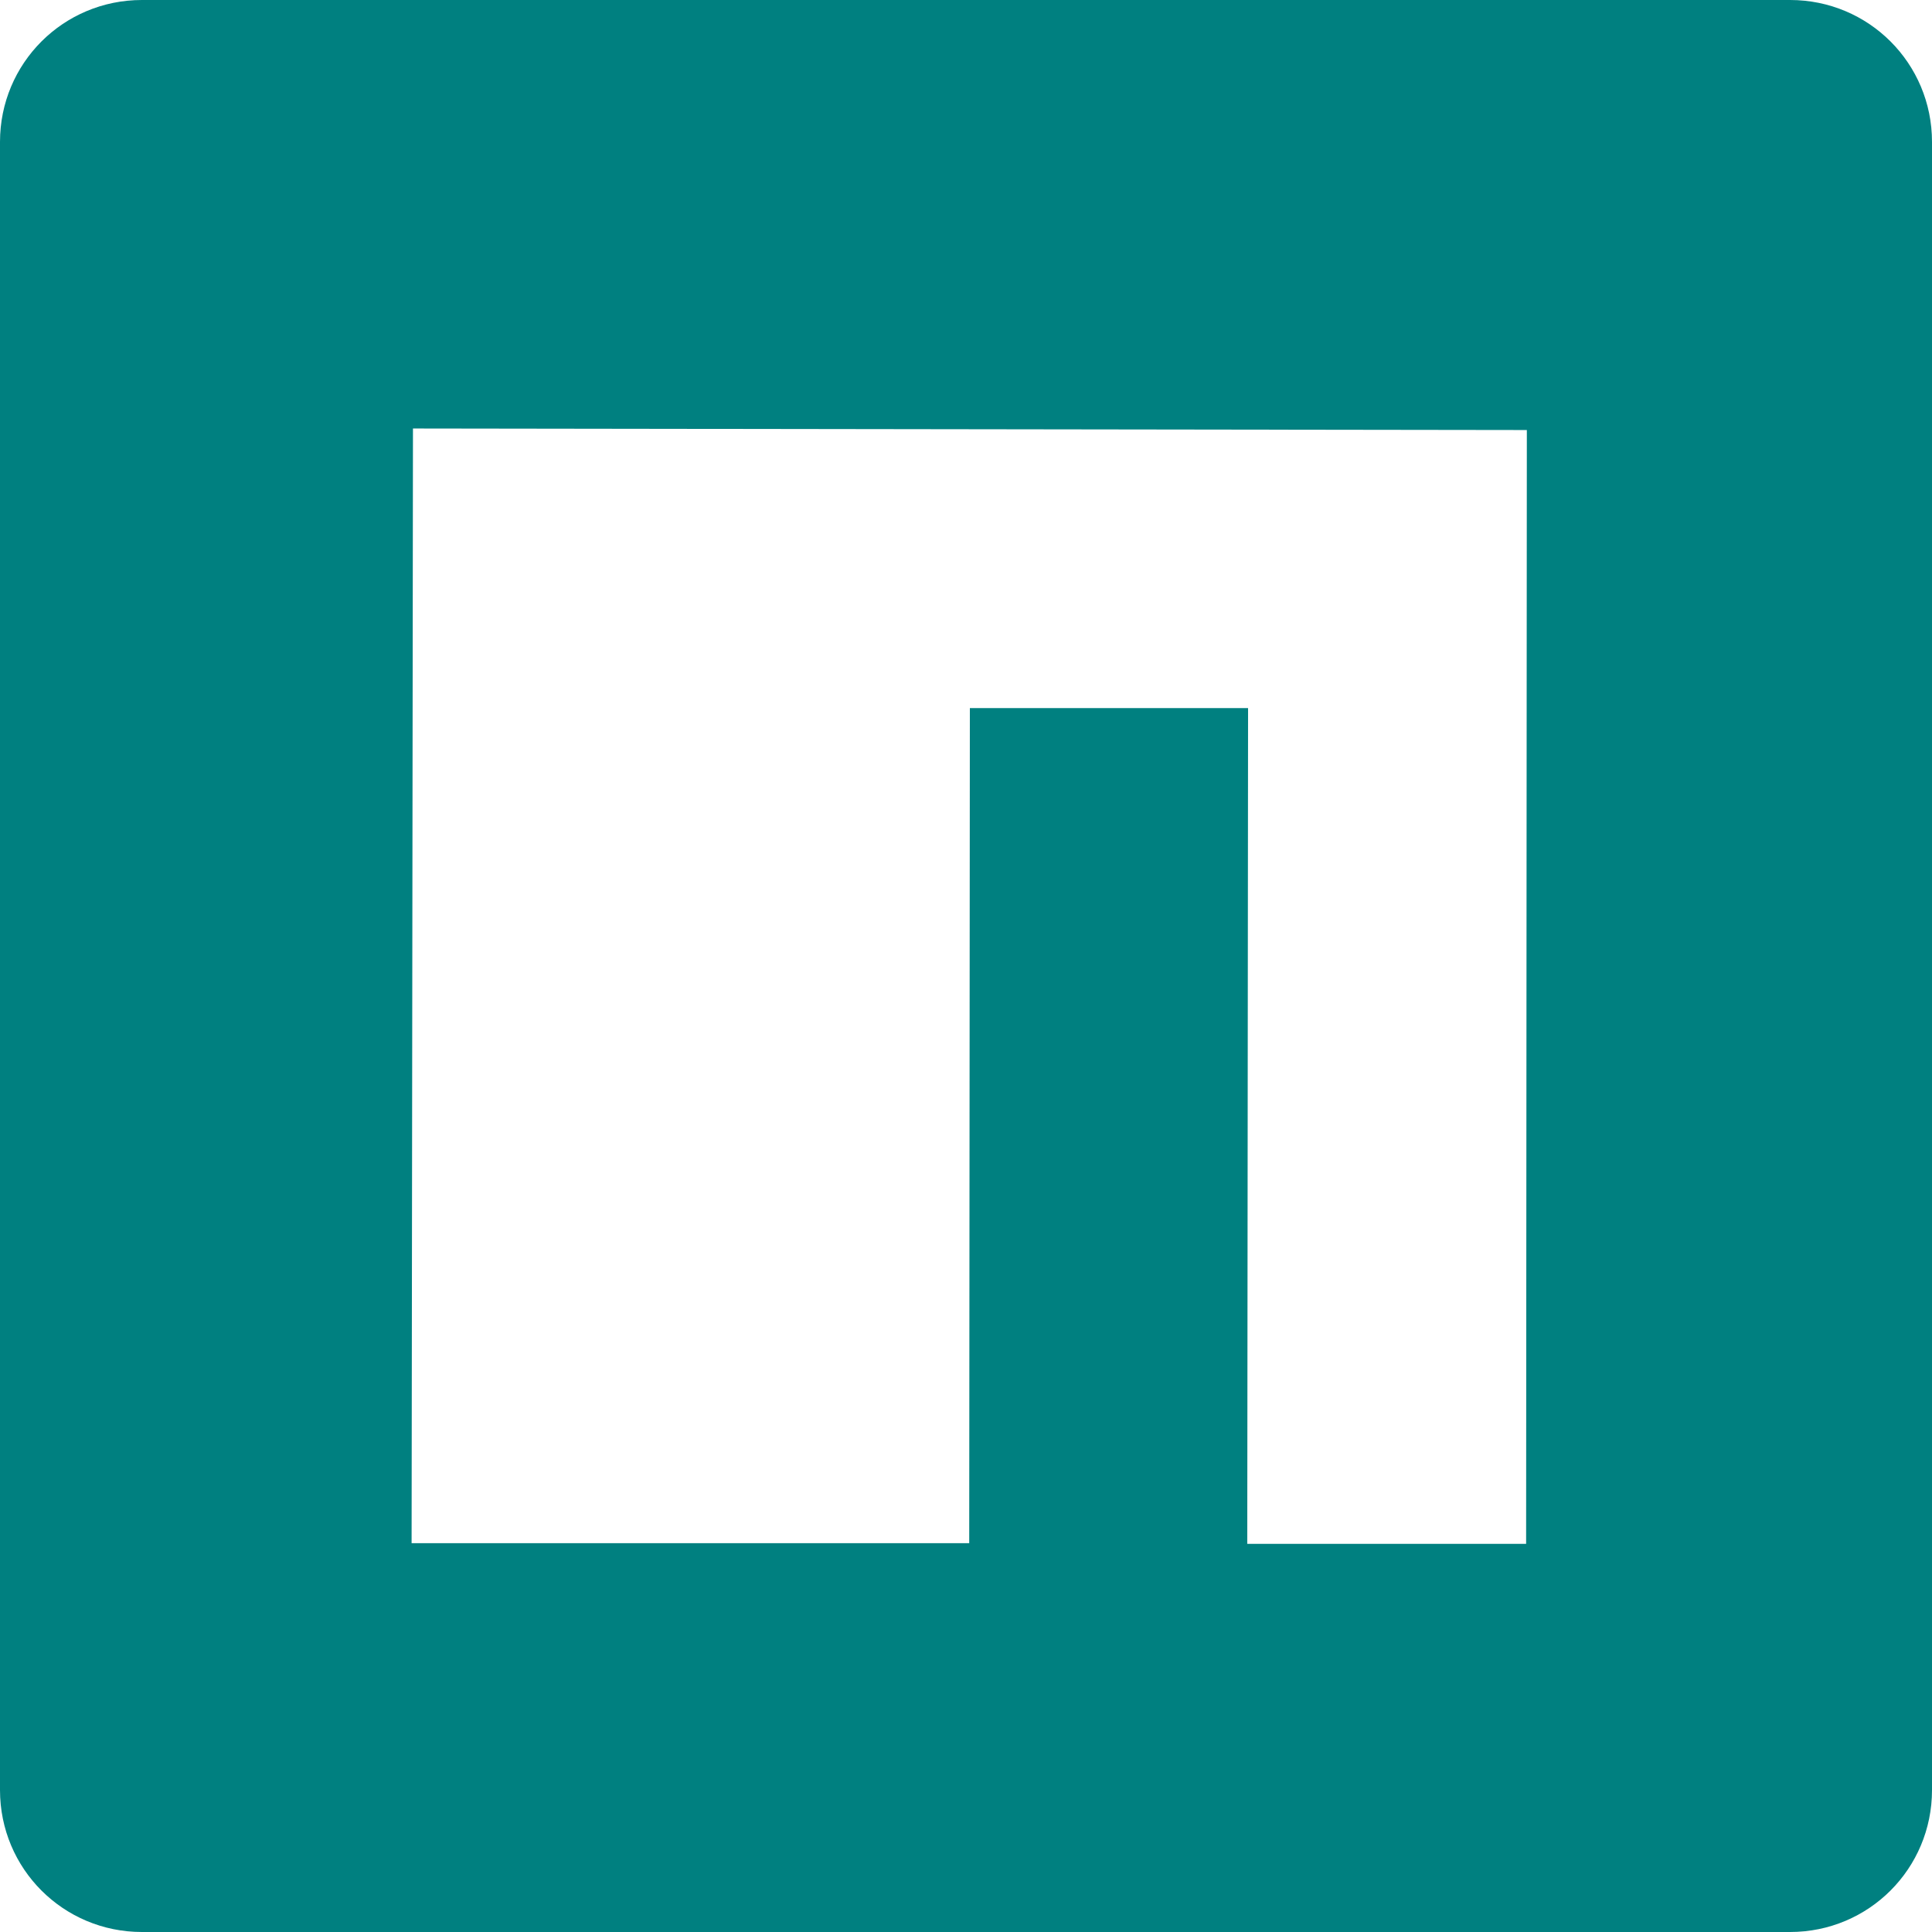
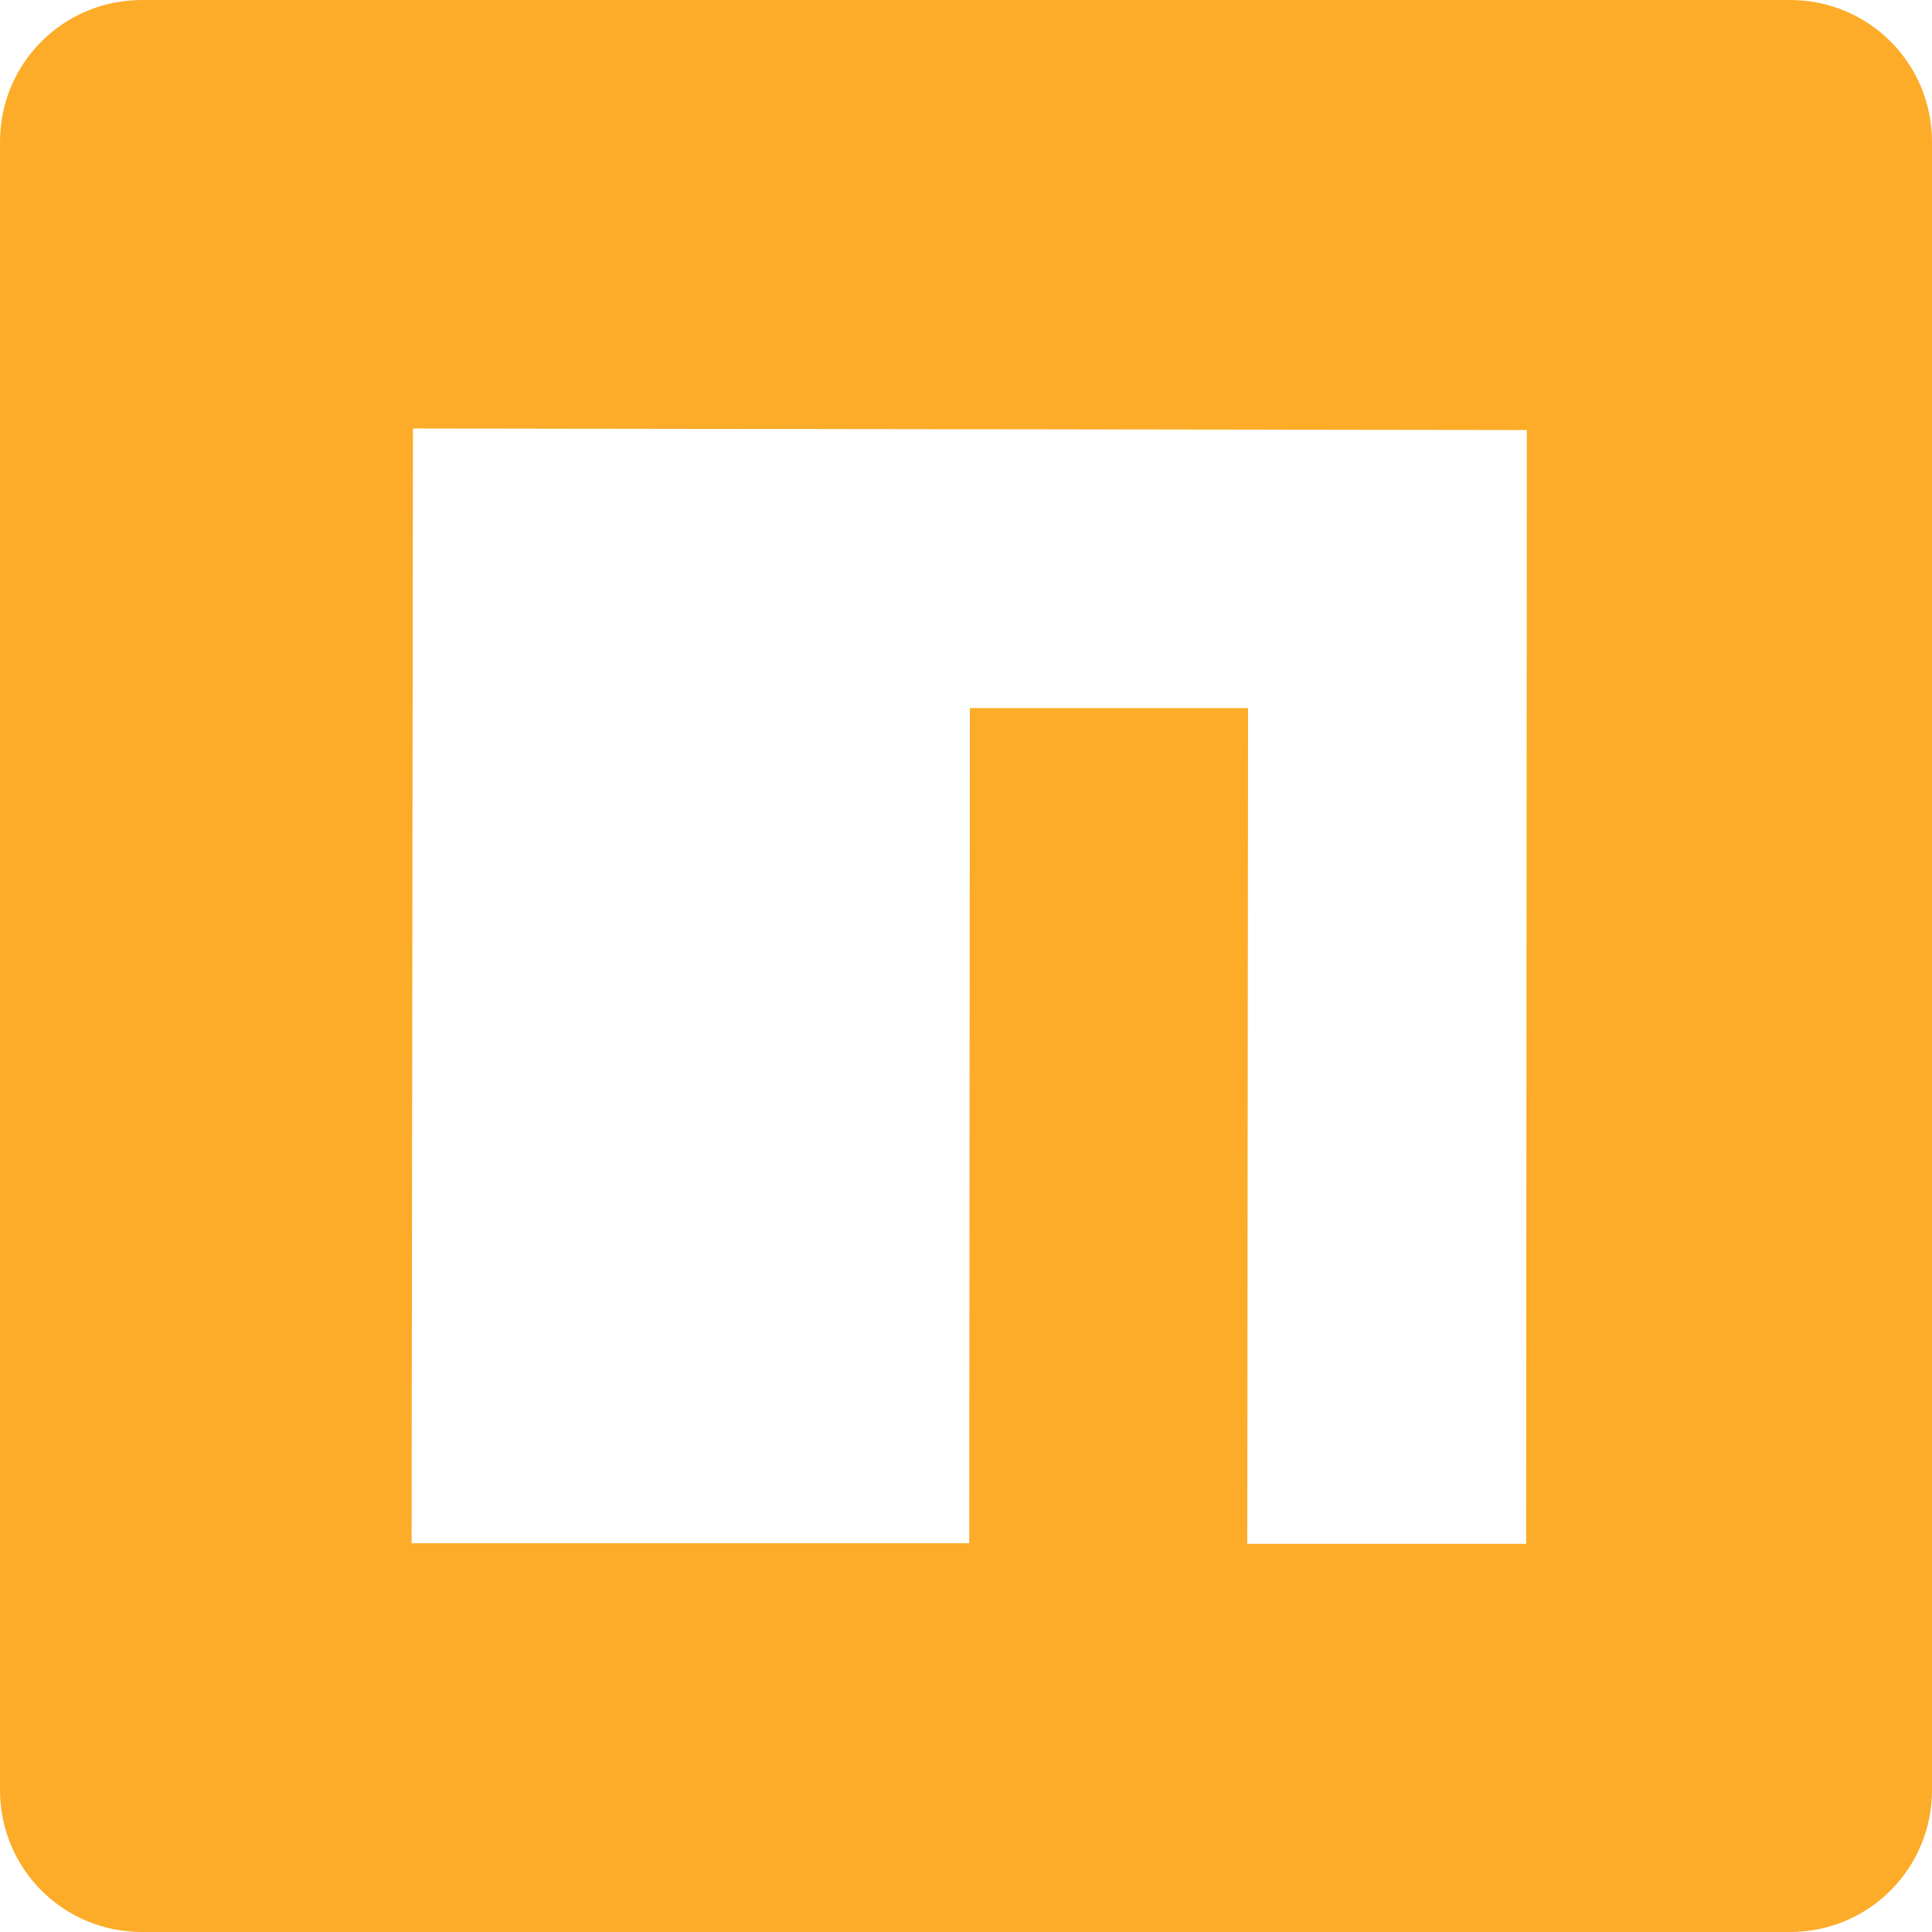
- <svg xmlns="http://www.w3.org/2000/svg" role="img" viewBox="0 0 24 24" fill="teal">
+ <svg xmlns="http://www.w3.org/2000/svg" role="img" viewBox="0 0 24 24" fill="#fcac29">
  <path d="M1.763 0C.786 0 0 .786 0 1.763v20.474C0 23.214.786 24 1.763 24h20.474c.977 0 1.763-.786 1.763-1.763V1.763C24 .786 23.214 0 22.237 0zM5.13 5.323l13.837.019-.009 13.836h-3.464l.01-10.382h-3.456L12.04 19.17H5.113z" />
</svg>
